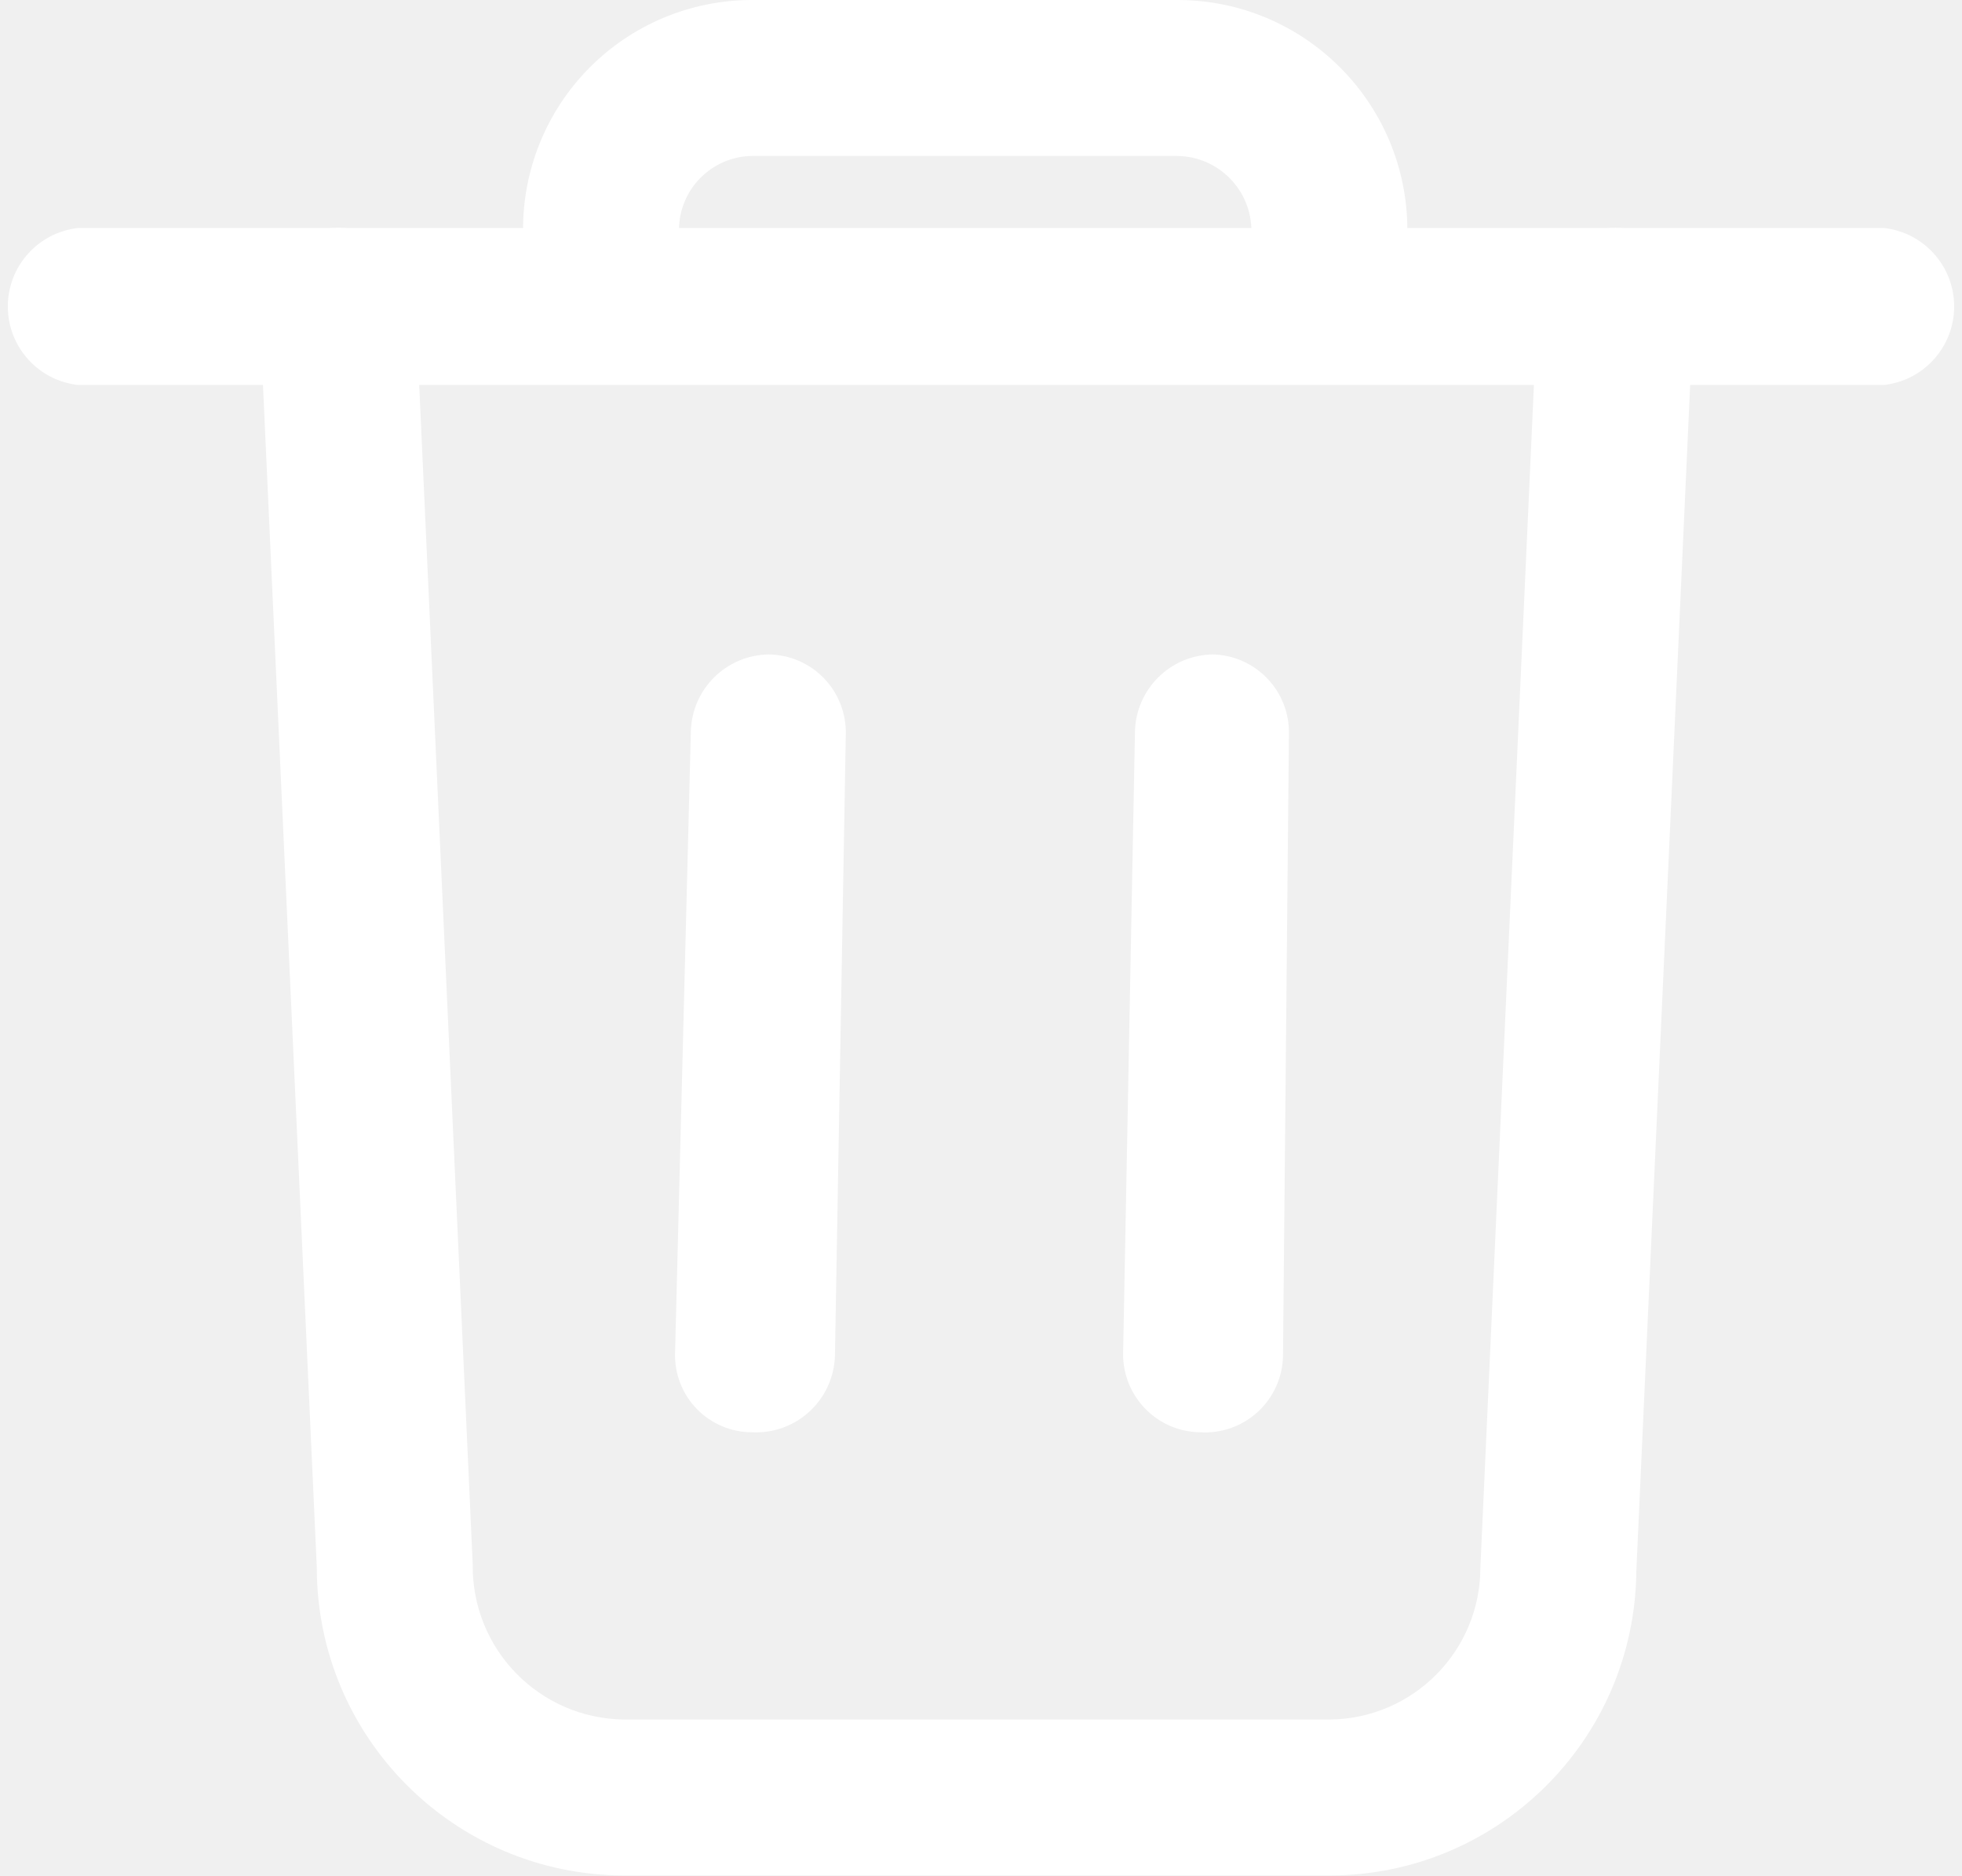
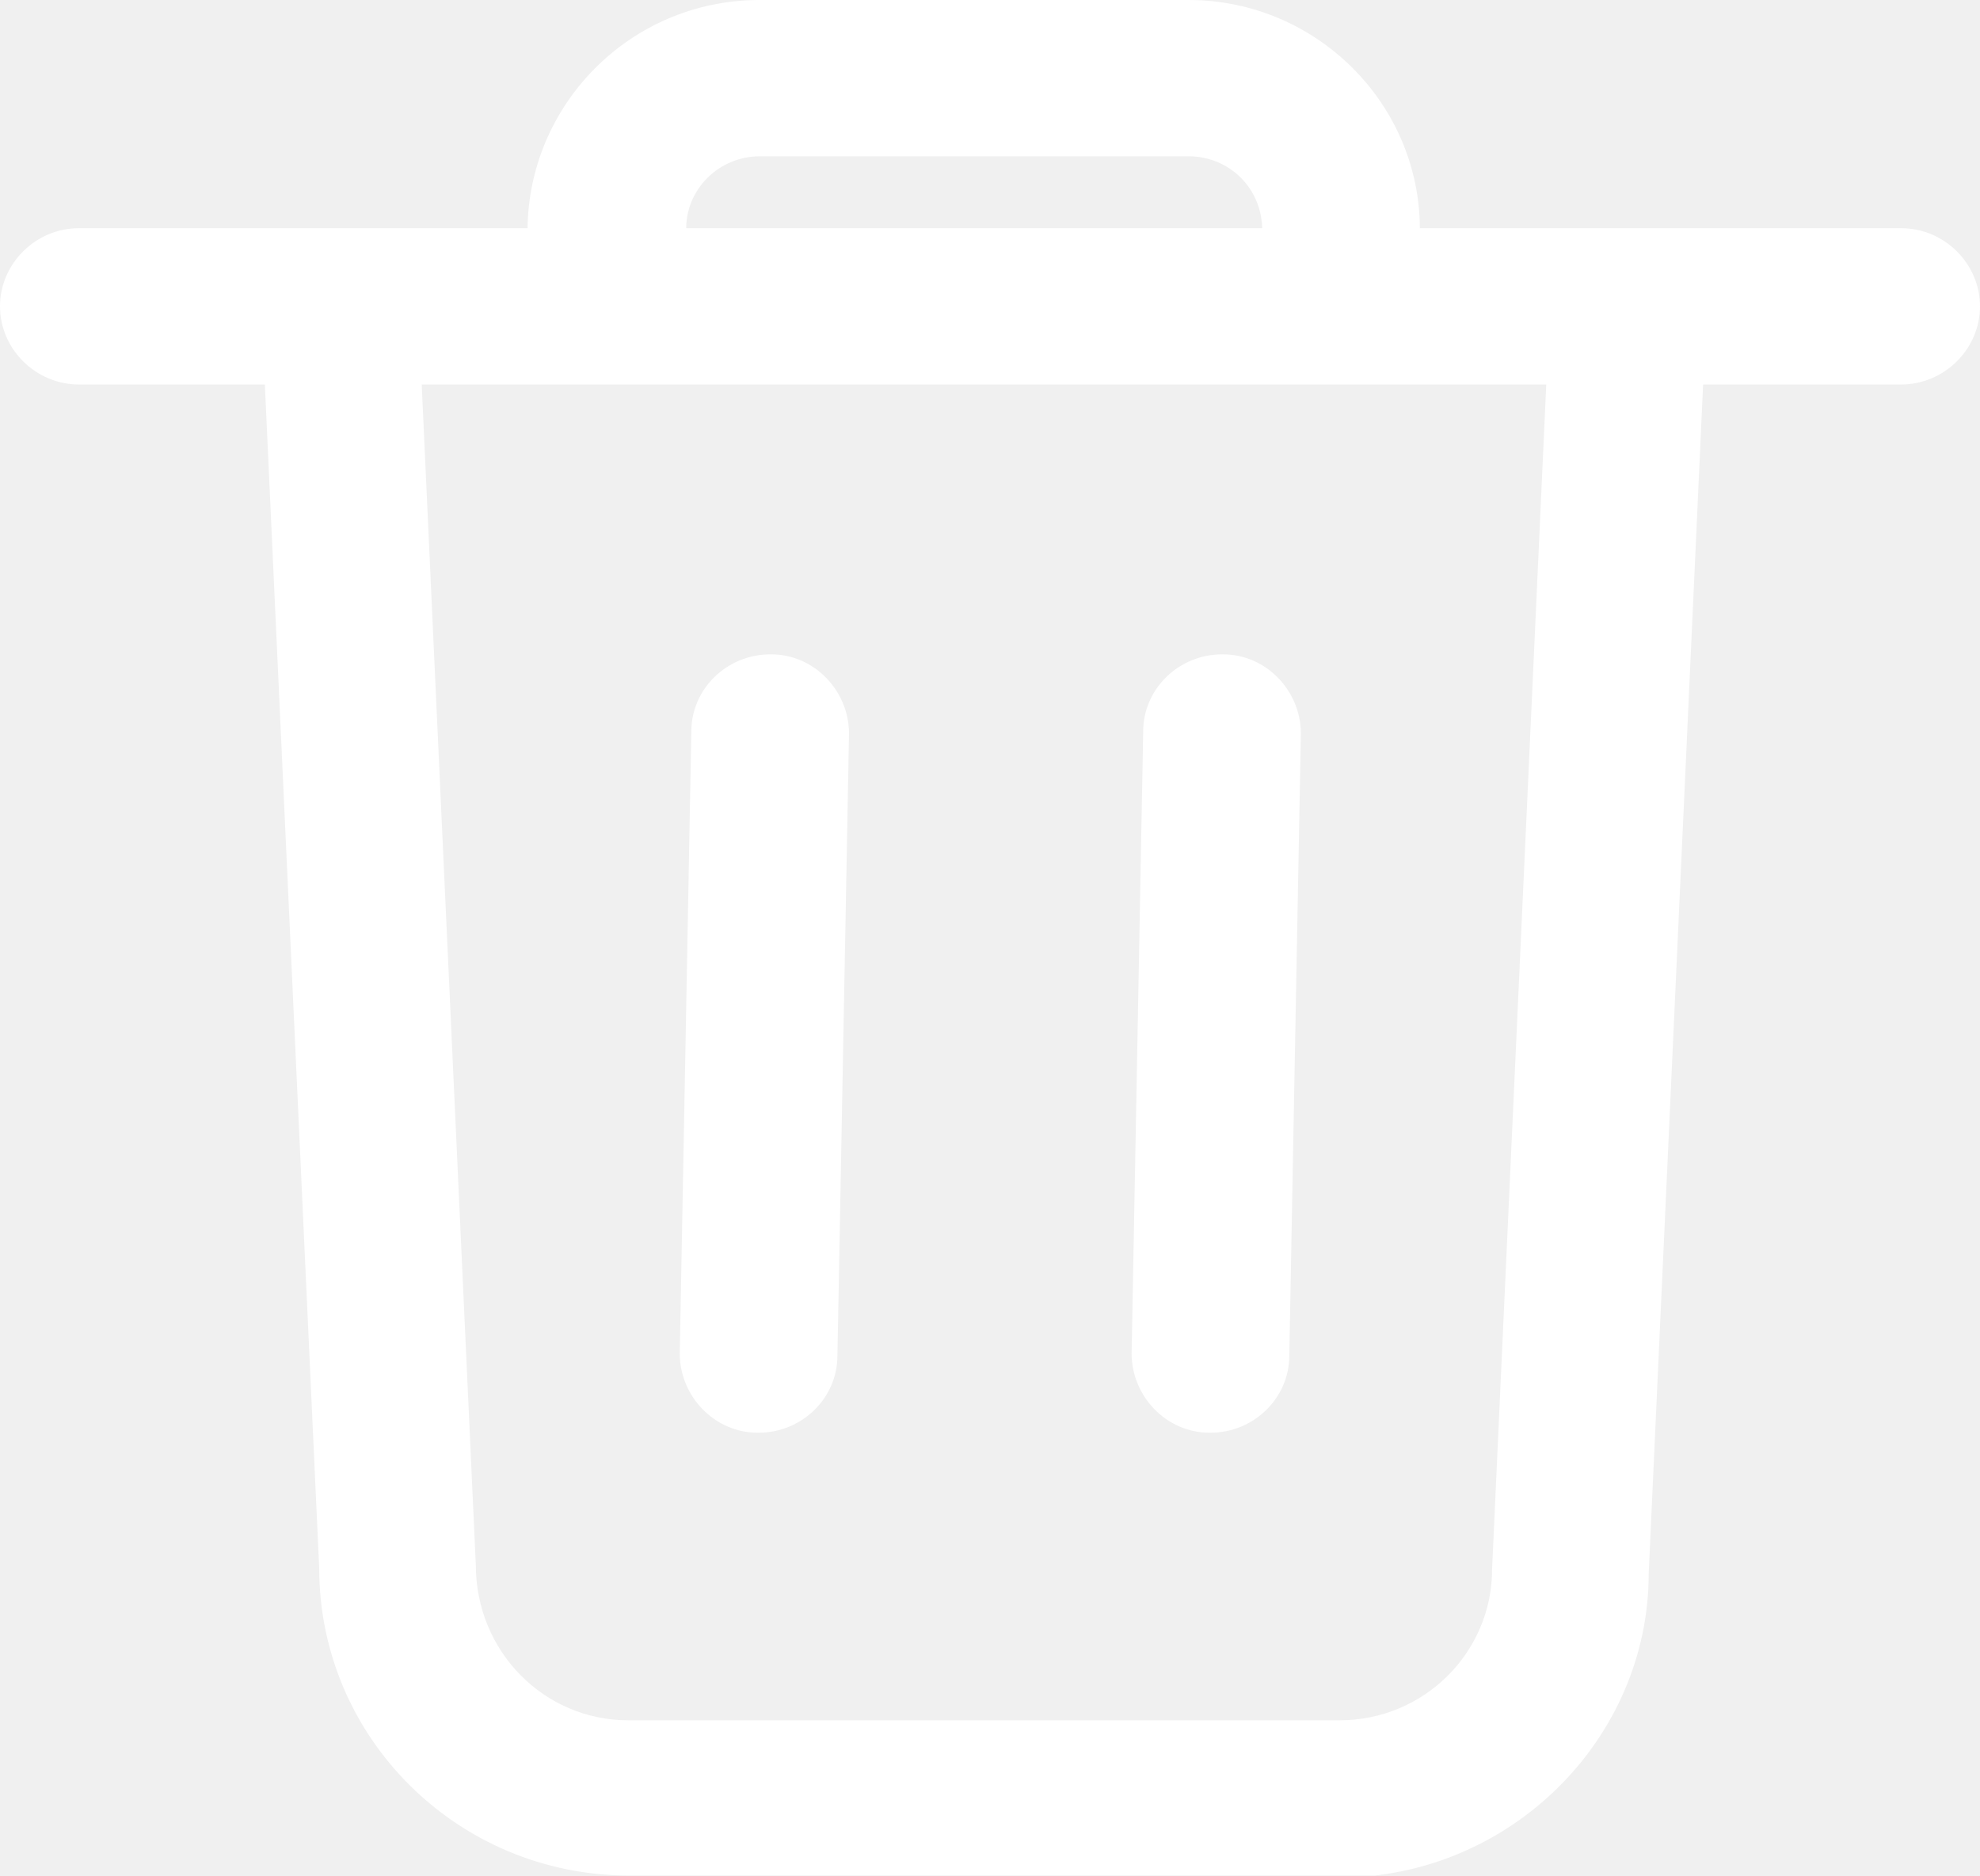
- <svg xmlns="http://www.w3.org/2000/svg" width="19.88" height="19" viewBox="0 0 19.88 19">
-   <path d="M13.47,19H6.32a3.12,3.12,0,0,1-3.11-3.12L2.63,3.14a.79.79,0,0,1,.75-.83.78.78,0,0,1,.83.76l.58,12.78a1.55,1.55,0,0,0,1.53,1.57h7.15A1.54,1.54,0,0,0,15,15.88l.58-12.81a.79.79,0,0,1,.83-.76.79.79,0,0,1,.75.83l-.58,12.78A3.11,3.11,0,0,1,13.47,19Z" fill="#fff" />
-   <path d="M19.09,3.9H.79a.8.8,0,0,1,0-1.59h18.3a.8.8,0,0,1,0,1.59Z" fill="#fff" />
-   <path d="M6.09,3.13a.79.79,0,0,1-.79-.79A2.32,2.32,0,0,1,7.61,0h4.32a2.33,2.33,0,0,1,2.33,2.33.79.79,0,0,1-.79.79.78.78,0,0,1-.79-.78.76.76,0,0,0-.75-.76H7.62a.75.75,0,0,0-.74.75.79.79,0,0,1-.78.8Z" fill="#fff" />
-   <path d="M7.62,14.51h0a.78.78,0,0,1-.78-.8L7,7.41a.8.8,0,0,1,.79-.78h0a.79.79,0,0,1,.78.81l-.11,6.3A.8.8,0,0,1,7.62,14.51Z" fill="#fff" />
-   <path d="M12.16,14.51h0a.79.79,0,0,1-.78-.8l.12-6.3a.8.8,0,0,1,.79-.78h0a.79.79,0,0,1,.77.81L13,13.74A.79.79,0,0,1,12.16,14.51Z" fill="#fff" />
+ <svg xmlns="http://www.w3.org/2000/svg" width="19" height="18" viewBox="0 0 19 18" fill="none">
+   <g clip-path="url(#clip0_4783_13697)">
+     <path d="M12.866 18H6.038C4.395 18 3.063 16.68 3.063 15.05L2.509 2.98C2.489 2.57 2.811 2.22 3.225 2.2C3.668 2.18 4.001 2.5 4.011 2.91L4.566 15.02C4.566 15.85 5.222 16.51 6.028 16.51H12.856C13.663 16.51 14.318 15.86 14.318 15.06L14.873 2.92C14.893 2.51 15.246 2.19 15.659 2.21C16.073 2.23 16.396 2.58 16.375 2.99L15.821 15.1C15.821 16.69 14.49 18.02 12.846 18.02L12.866 18Z" fill="#FFF" />
+     <path d="M18.244 3.69H0.756C0.343 3.69 0 3.35 0 2.94C0 2.53 0.343 2.19 0.756 2.19H18.244C18.657 2.19 19 2.53 19 2.94C19 3.35 18.657 3.69 18.244 3.69Z" fill="#FFF" />
+     <path d="M5.819 2.96C5.405 2.96 5.062 2.63 5.062 2.22C5.062 1.01 6.041 0.01 7.271 0H11.406C12.626 0 13.625 0.99 13.625 2.2C13.625 2.61 13.282 2.95 12.868 2.95C12.455 2.95 12.112 2.62 12.112 2.21C12.112 1.8 11.789 1.5 11.406 1.5H7.291C6.898 1.5 6.575 1.82 6.585 2.21C6.585 2.63 6.253 2.96 5.839 2.97L5.819 2.96Z" fill="#FFF" />
+     <path d="M7.28 13.75H7.27C6.856 13.75 6.523 13.4 6.523 12.99L6.634 7.02C6.634 6.61 6.977 6.28 7.391 6.28H7.401C7.814 6.28 8.147 6.63 8.147 7.04L8.036 13.01C8.036 13.42 7.693 13.75 7.28 13.75Z" fill="#FFF" />
+     <path d="M11.616 13.75H11.606C11.192 13.75 10.859 13.4 10.859 12.99L10.97 7.02C10.97 6.61 11.313 6.28 11.727 6.28H11.737C12.15 6.28 12.483 6.63 12.483 7.04L12.372 13.01C12.372 13.42 12.029 13.75 11.616 13.75Z" fill="#FFF" />
+   </g>
+   <defs>
+     <clipPath id="clip0_4783_13697">
+       <rect width="19" height="18" fill="white" />
+     </clipPath>
+   </defs>
</svg>
